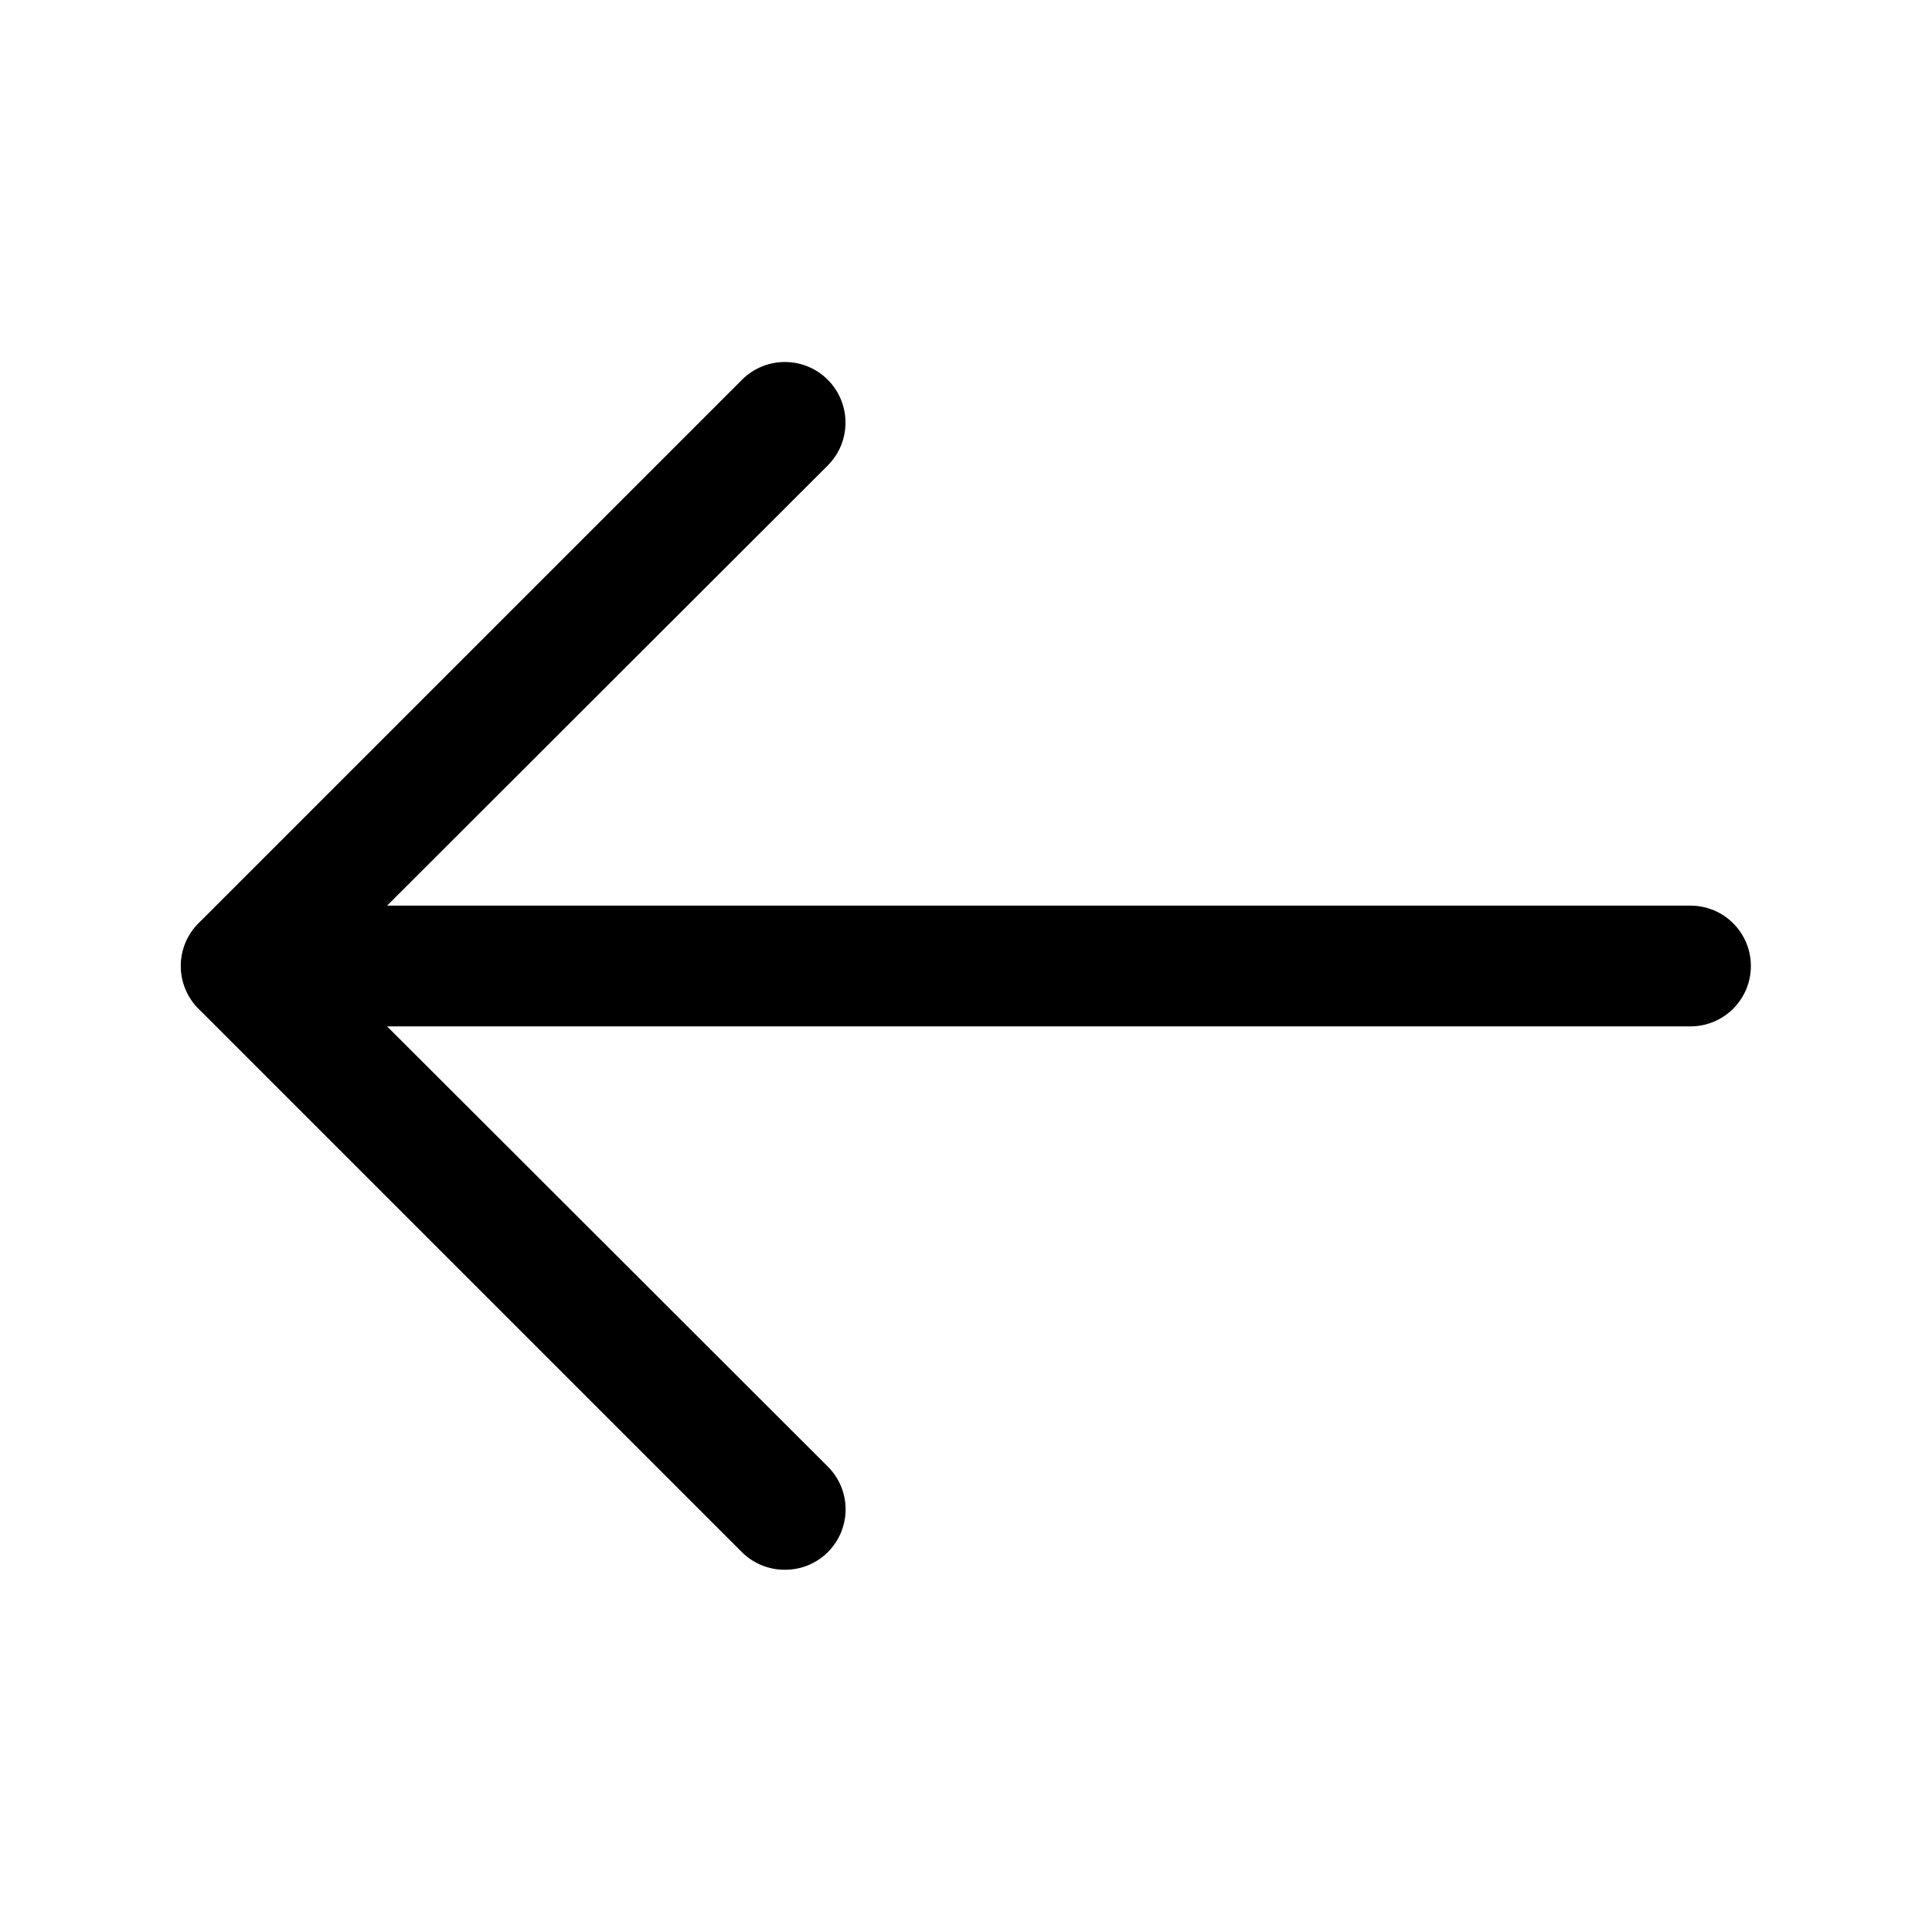
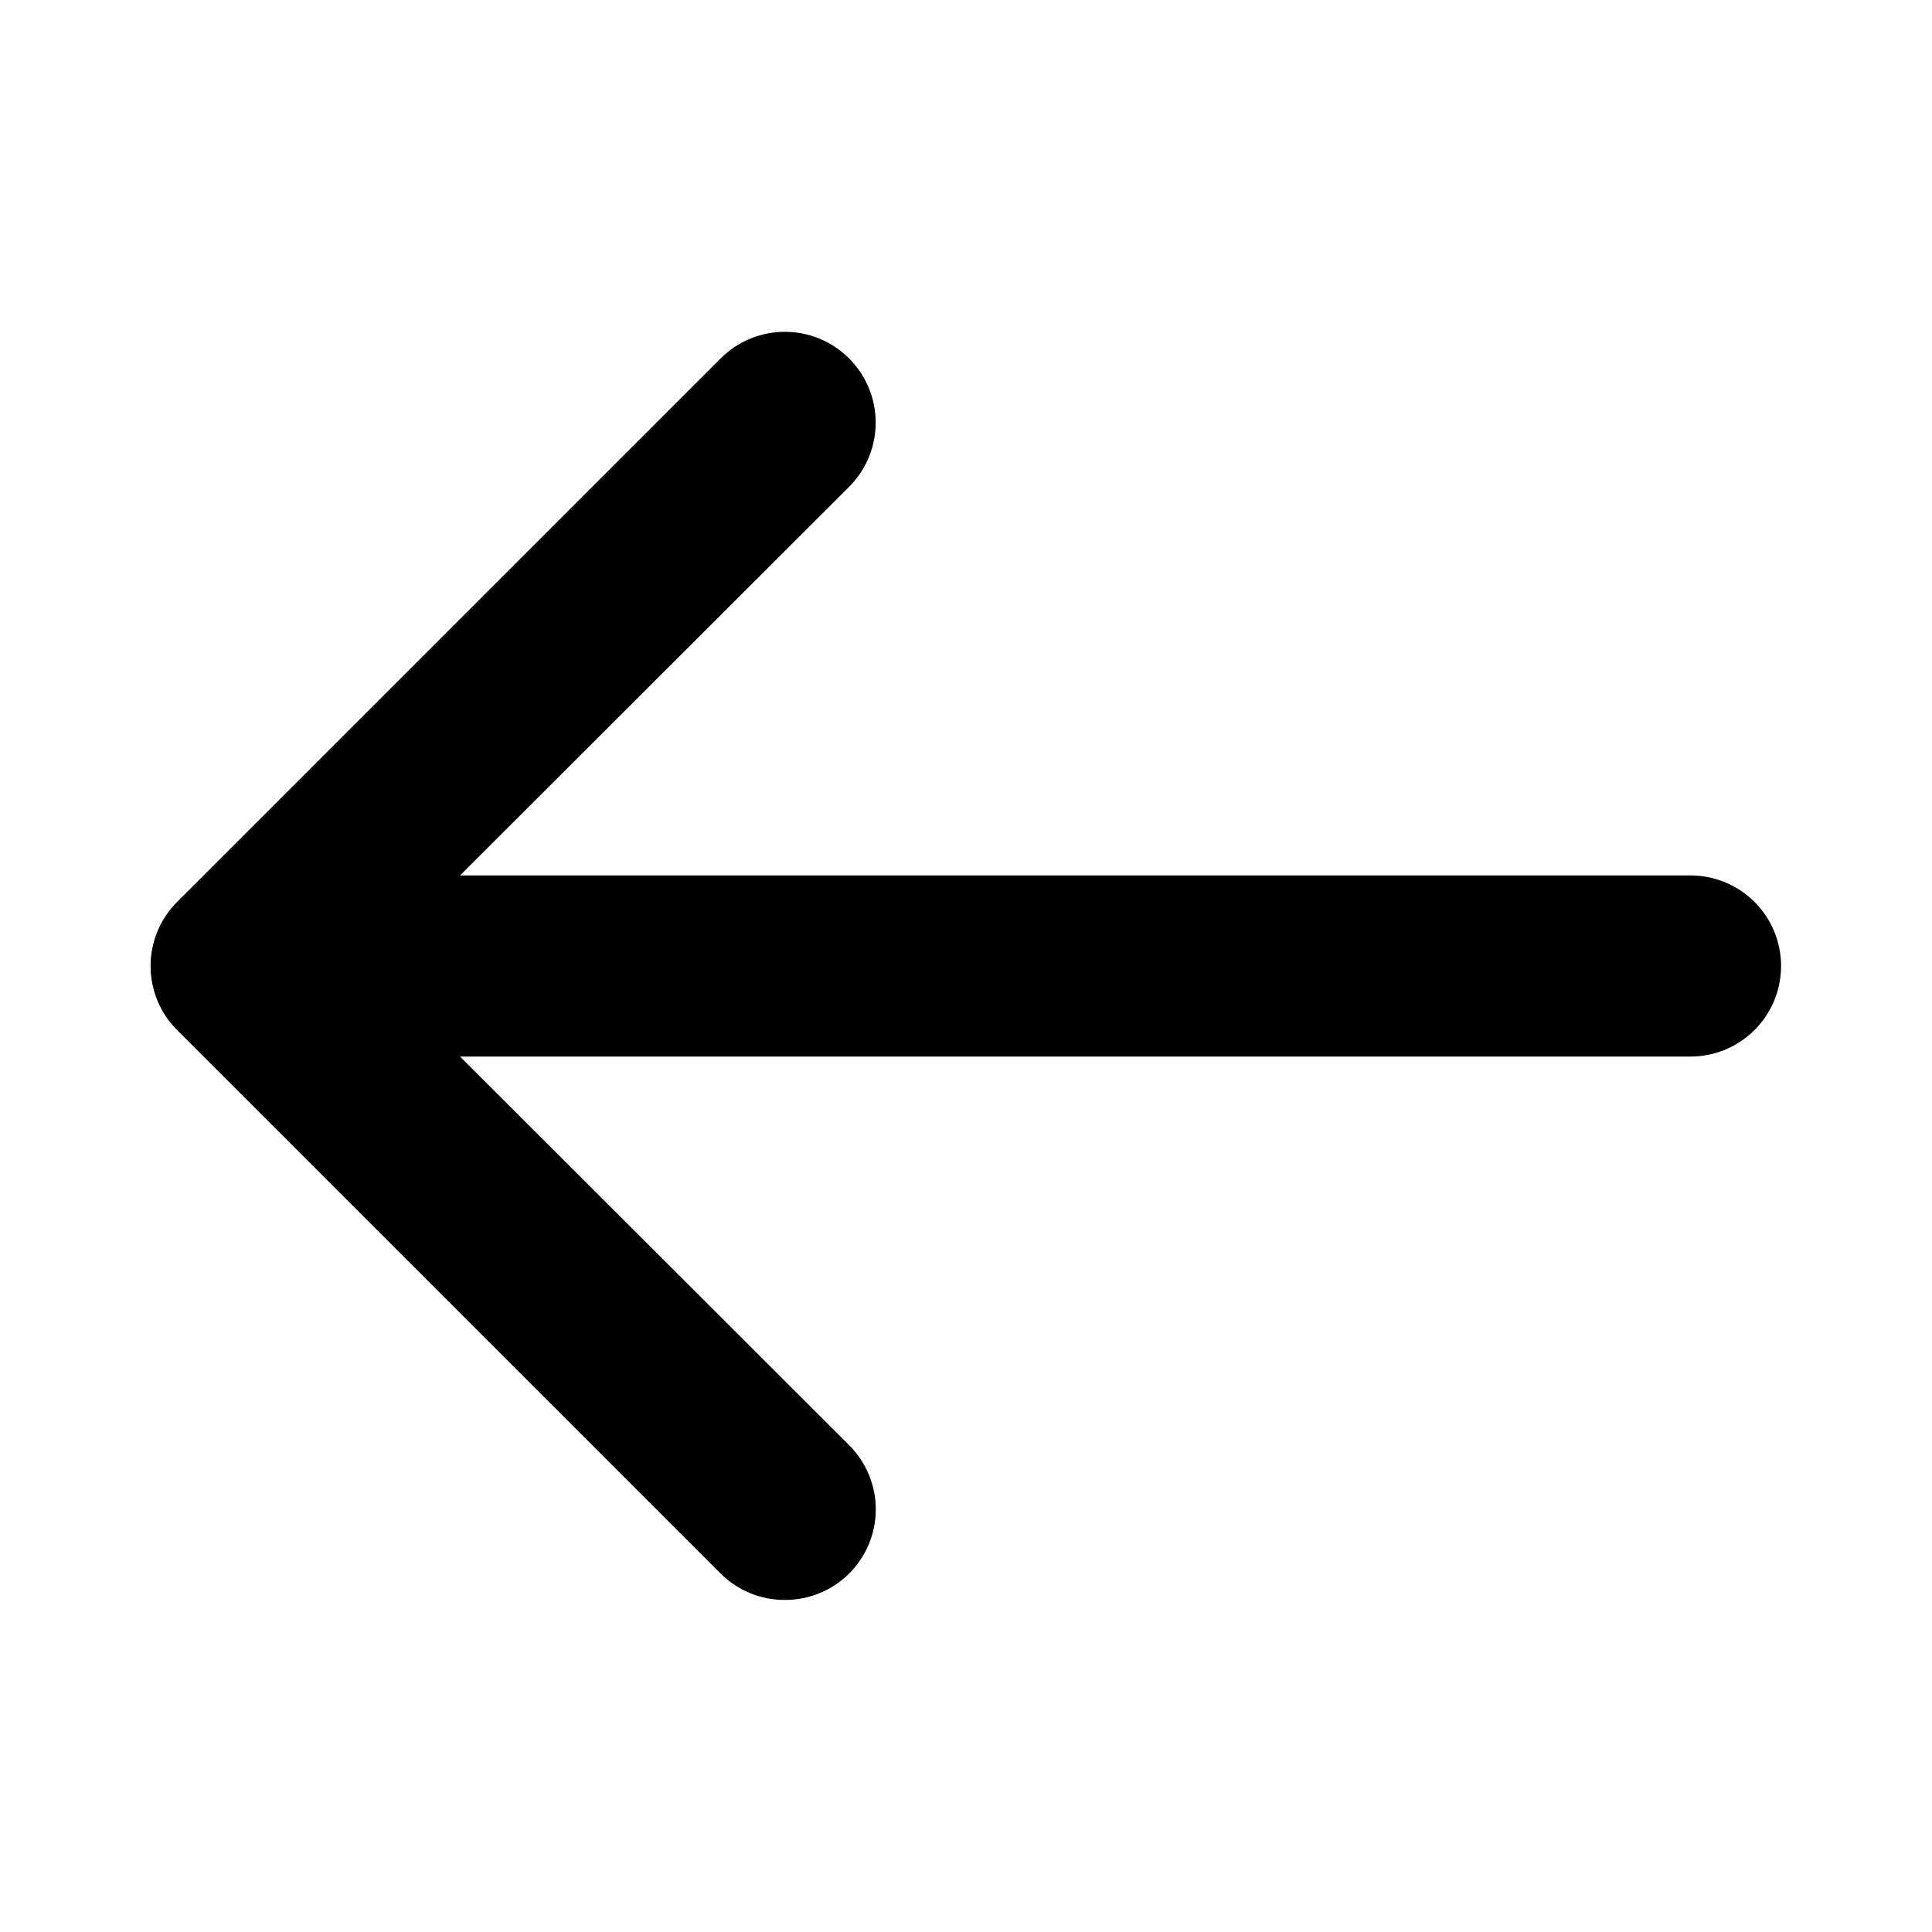
<svg xmlns="http://www.w3.org/2000/svg" viewBox="0 0 32 32">
  <defs>
    <style>.cls-1{fill:none;}</style>
  </defs>
-   <g data-name="Layer 2" id="Layer_2">
+   <g data-name="Layer 2" id="Layer_2" stroke="currentColor">
    <path d="M13,26a1,1,0,0,1-.71-.29l-9-9a1,1,0,0,1,0-1.42l9-9a1,1,0,1,1,1.42,1.42L5.41,16l8.3,8.29a1,1,0,0,1,0,1.42A1,1,0,0,1,13,26Z" />
    <path d="M28,17H4a1,1,0,0,1,0-2H28a1,1,0,0,1,0,2Z" />
  </g>
  <g id="frame">
    <rect class="cls-1" height="32" width="32" />
  </g>
</svg>
